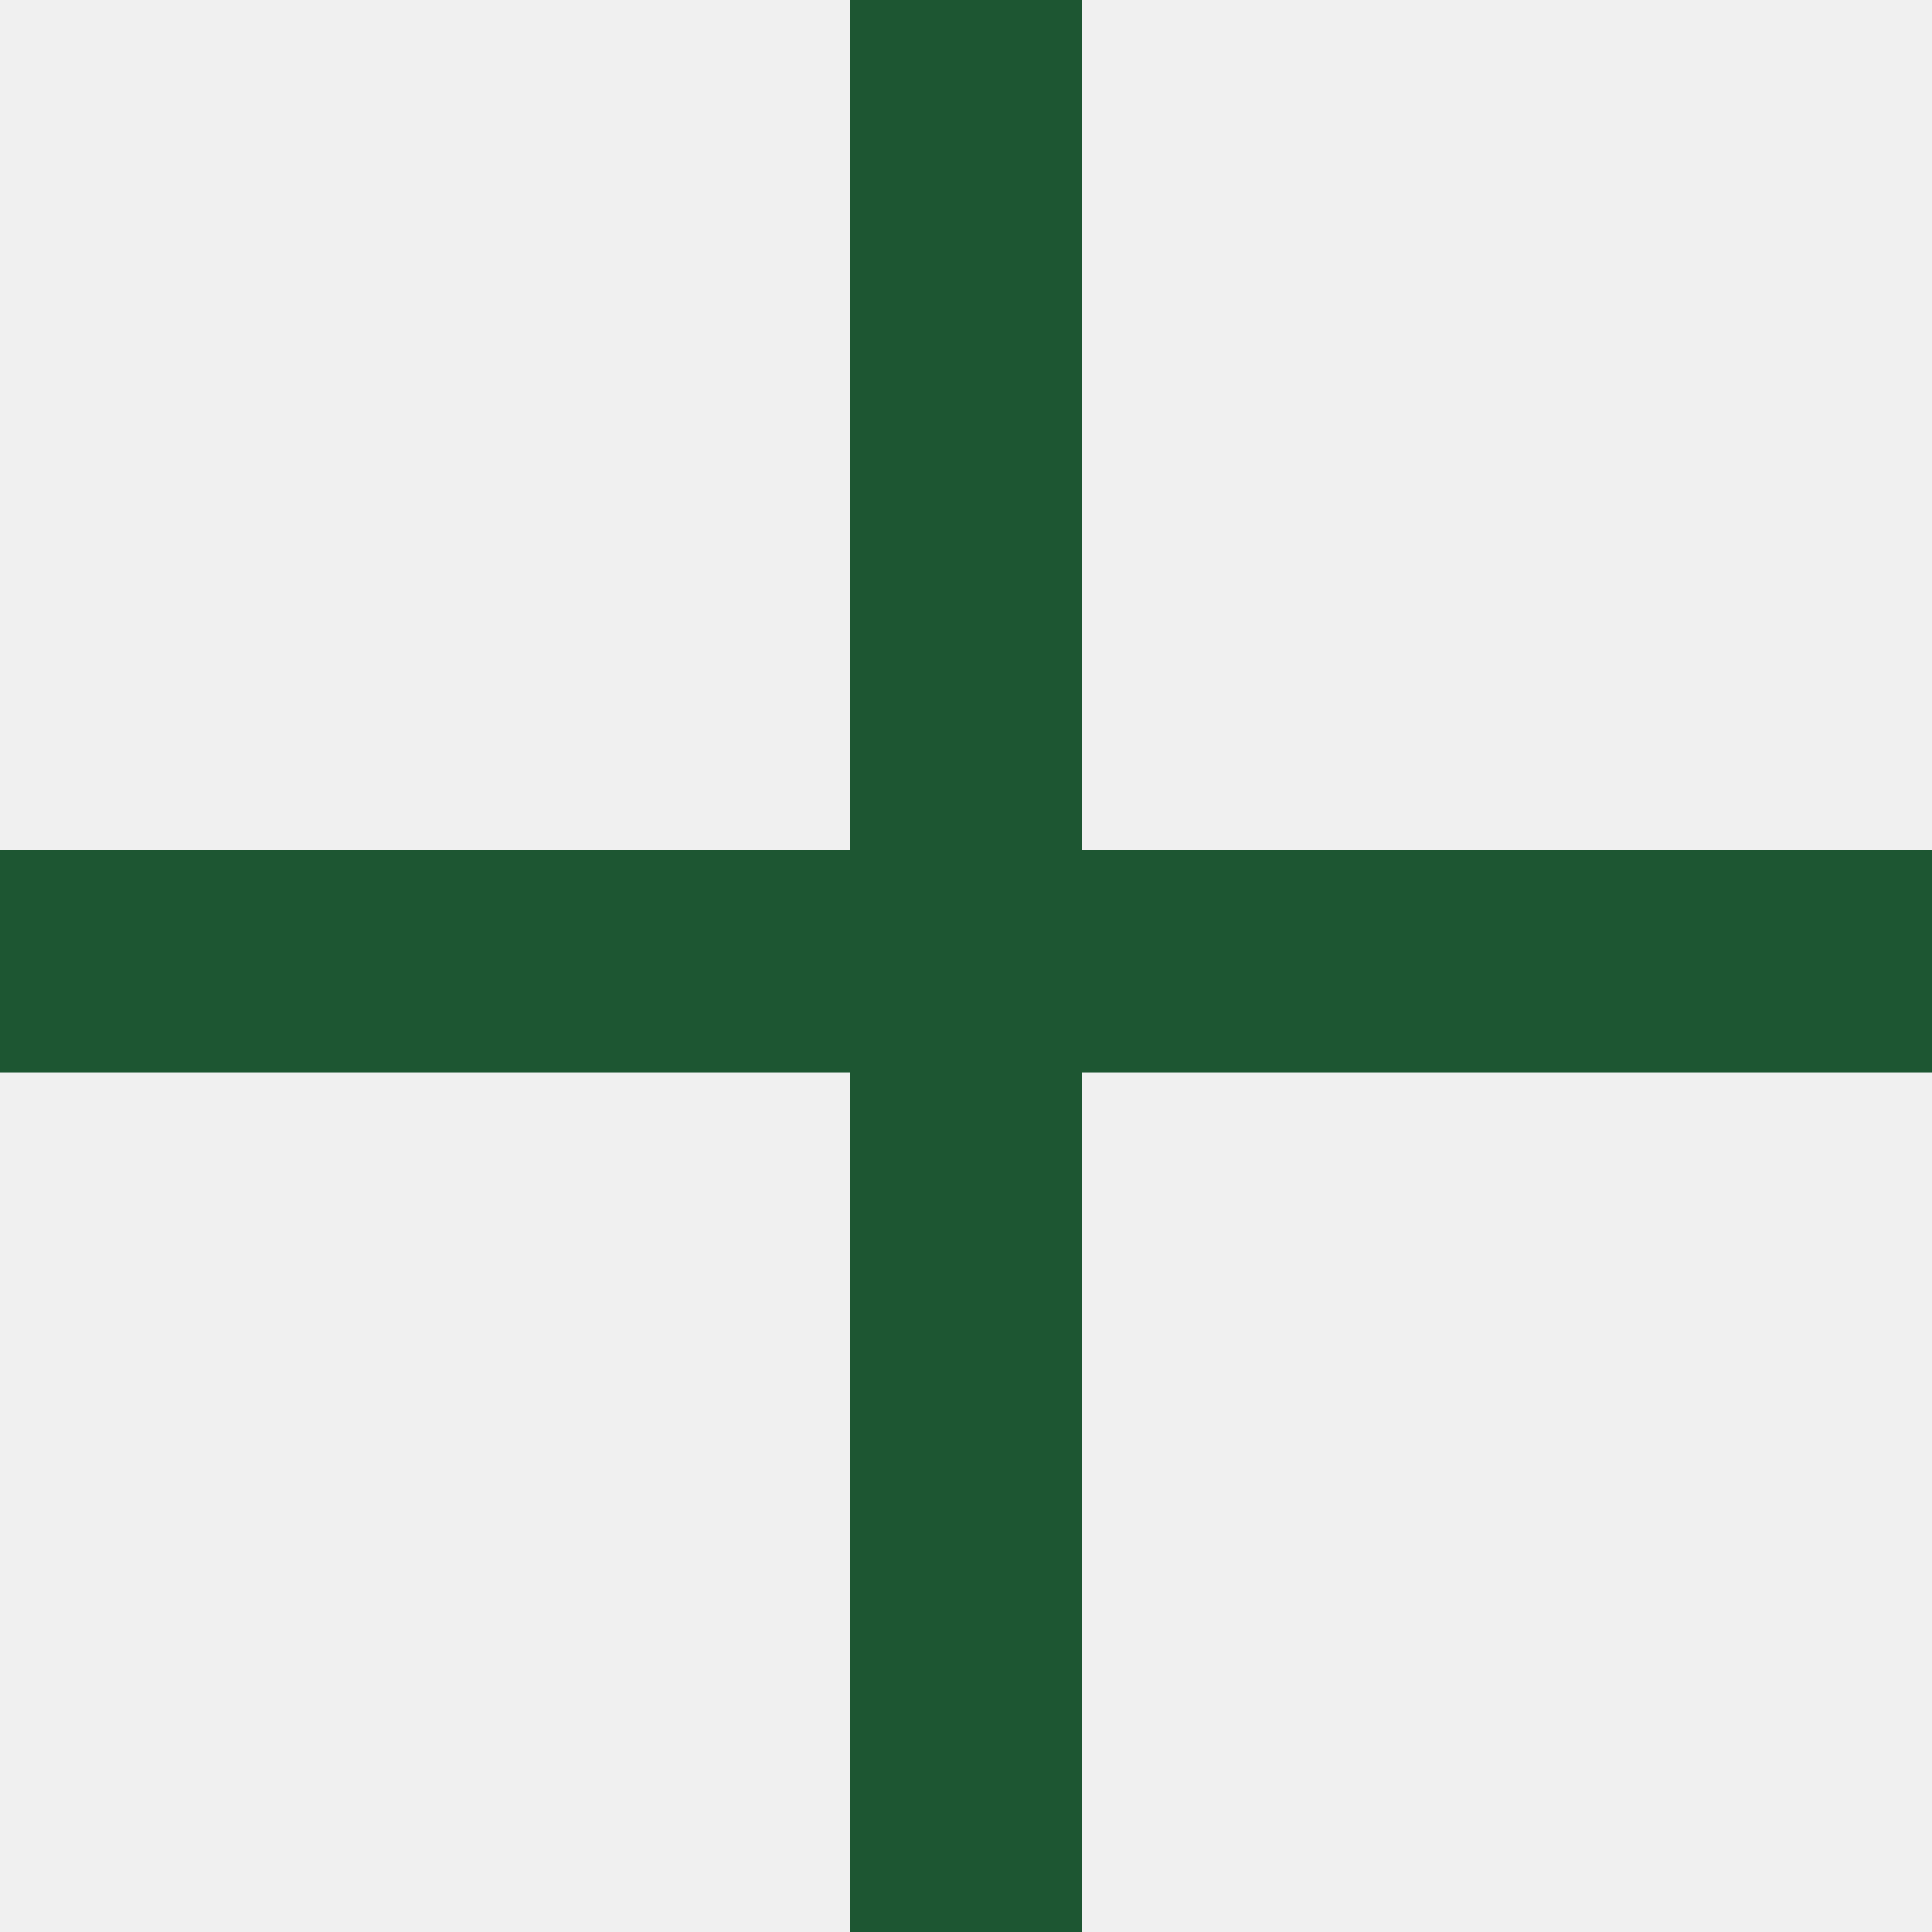
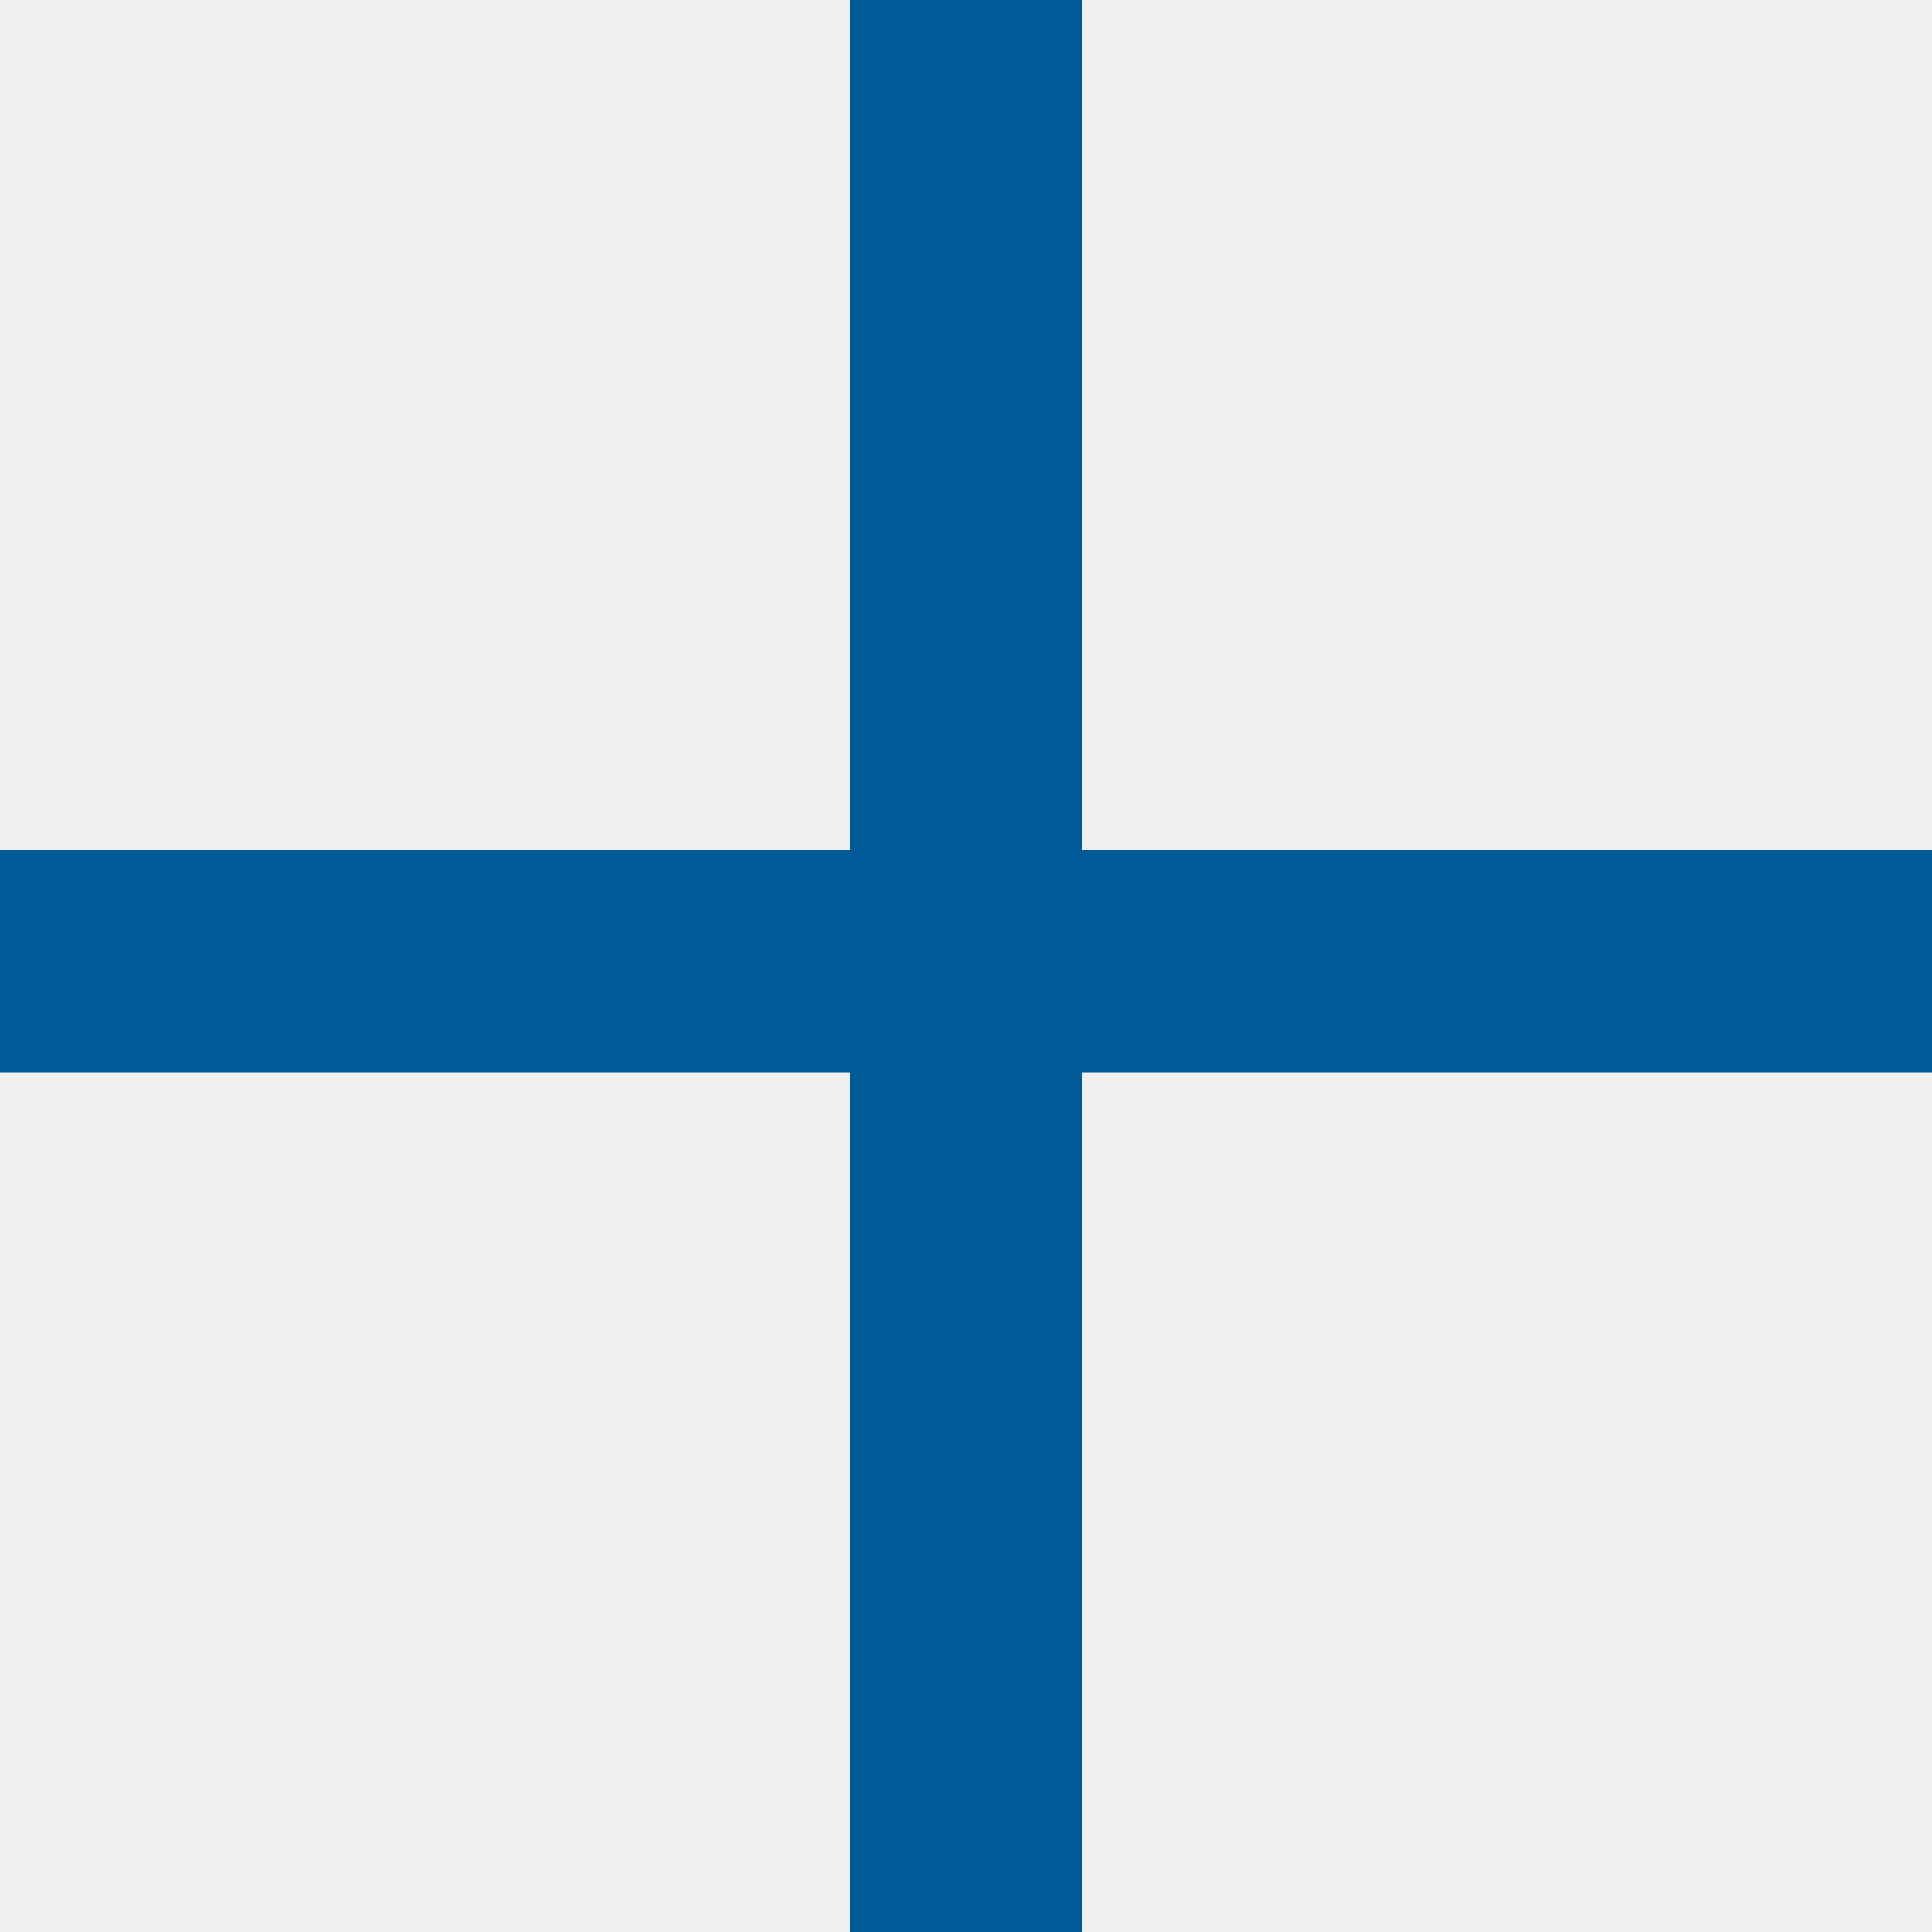
<svg xmlns="http://www.w3.org/2000/svg" version="1.1" x="0px" y="0px" width="20" height="20" style="enable-background:new 0 0 20 20;" xml:space="preserve">
  <style type="text/css">
	.st0{display:none;}
	.st1{display:inline;}
	.st2{fill-rule:evenodd;clip-rule:evenodd;fill:#FFFFFF;}
	.st3{fill-rule:evenodd;clip-rule:evenodd;fill:#005A97;}
- 	.st4{fill:#1D5632;}
+ 	.st4{fill:#005A97;}
</style>
  <g id="Layer_1" class="st0">
    <g>
      <g transform="translate(-.007)" class="st1">
        <g>
          <path class="st2" d="M0-0.5h20v21H0V-0.5z" />
          <g transform="translate(.007)">
            <path class="st3" d="M0-0.5h20v21H0V-0.5z" />
          </g>
        </g>
      </g>
    </g>
    <g class="st1">
      <g>
        <path class="st4" d="M11.2-0.2v9h8.7v2.3h-8.7v9.1H8.8v-9.1H0.1V8.8h8.7v-9C8.8-0.2,11.2-0.2,11.2-0.2z" />
      </g>
    </g>
  </g>
  <g id="Layer_2">
    <g>
      <g class="st0">
        <g transform="translate(-.007)" class="st1">
          <g>
            <path class="st3" d="M0-0.5h20v21H0V-0.5z" />
            <g transform="translate(.007)">
              <path class="st3" d="M0-0.5h20v21H0V-0.5z" />
            </g>
          </g>
        </g>
      </g>
      <g>
        <g>
          <path class="st4" d="M11.2-0.3v9.1H20v2.3h-8.8v9.2H8.8v-9.2H0V8.8h8.8v-9.1C8.8-0.3,11.2-0.3,11.2-0.3z" />
        </g>
      </g>
    </g>
  </g>
</svg>
